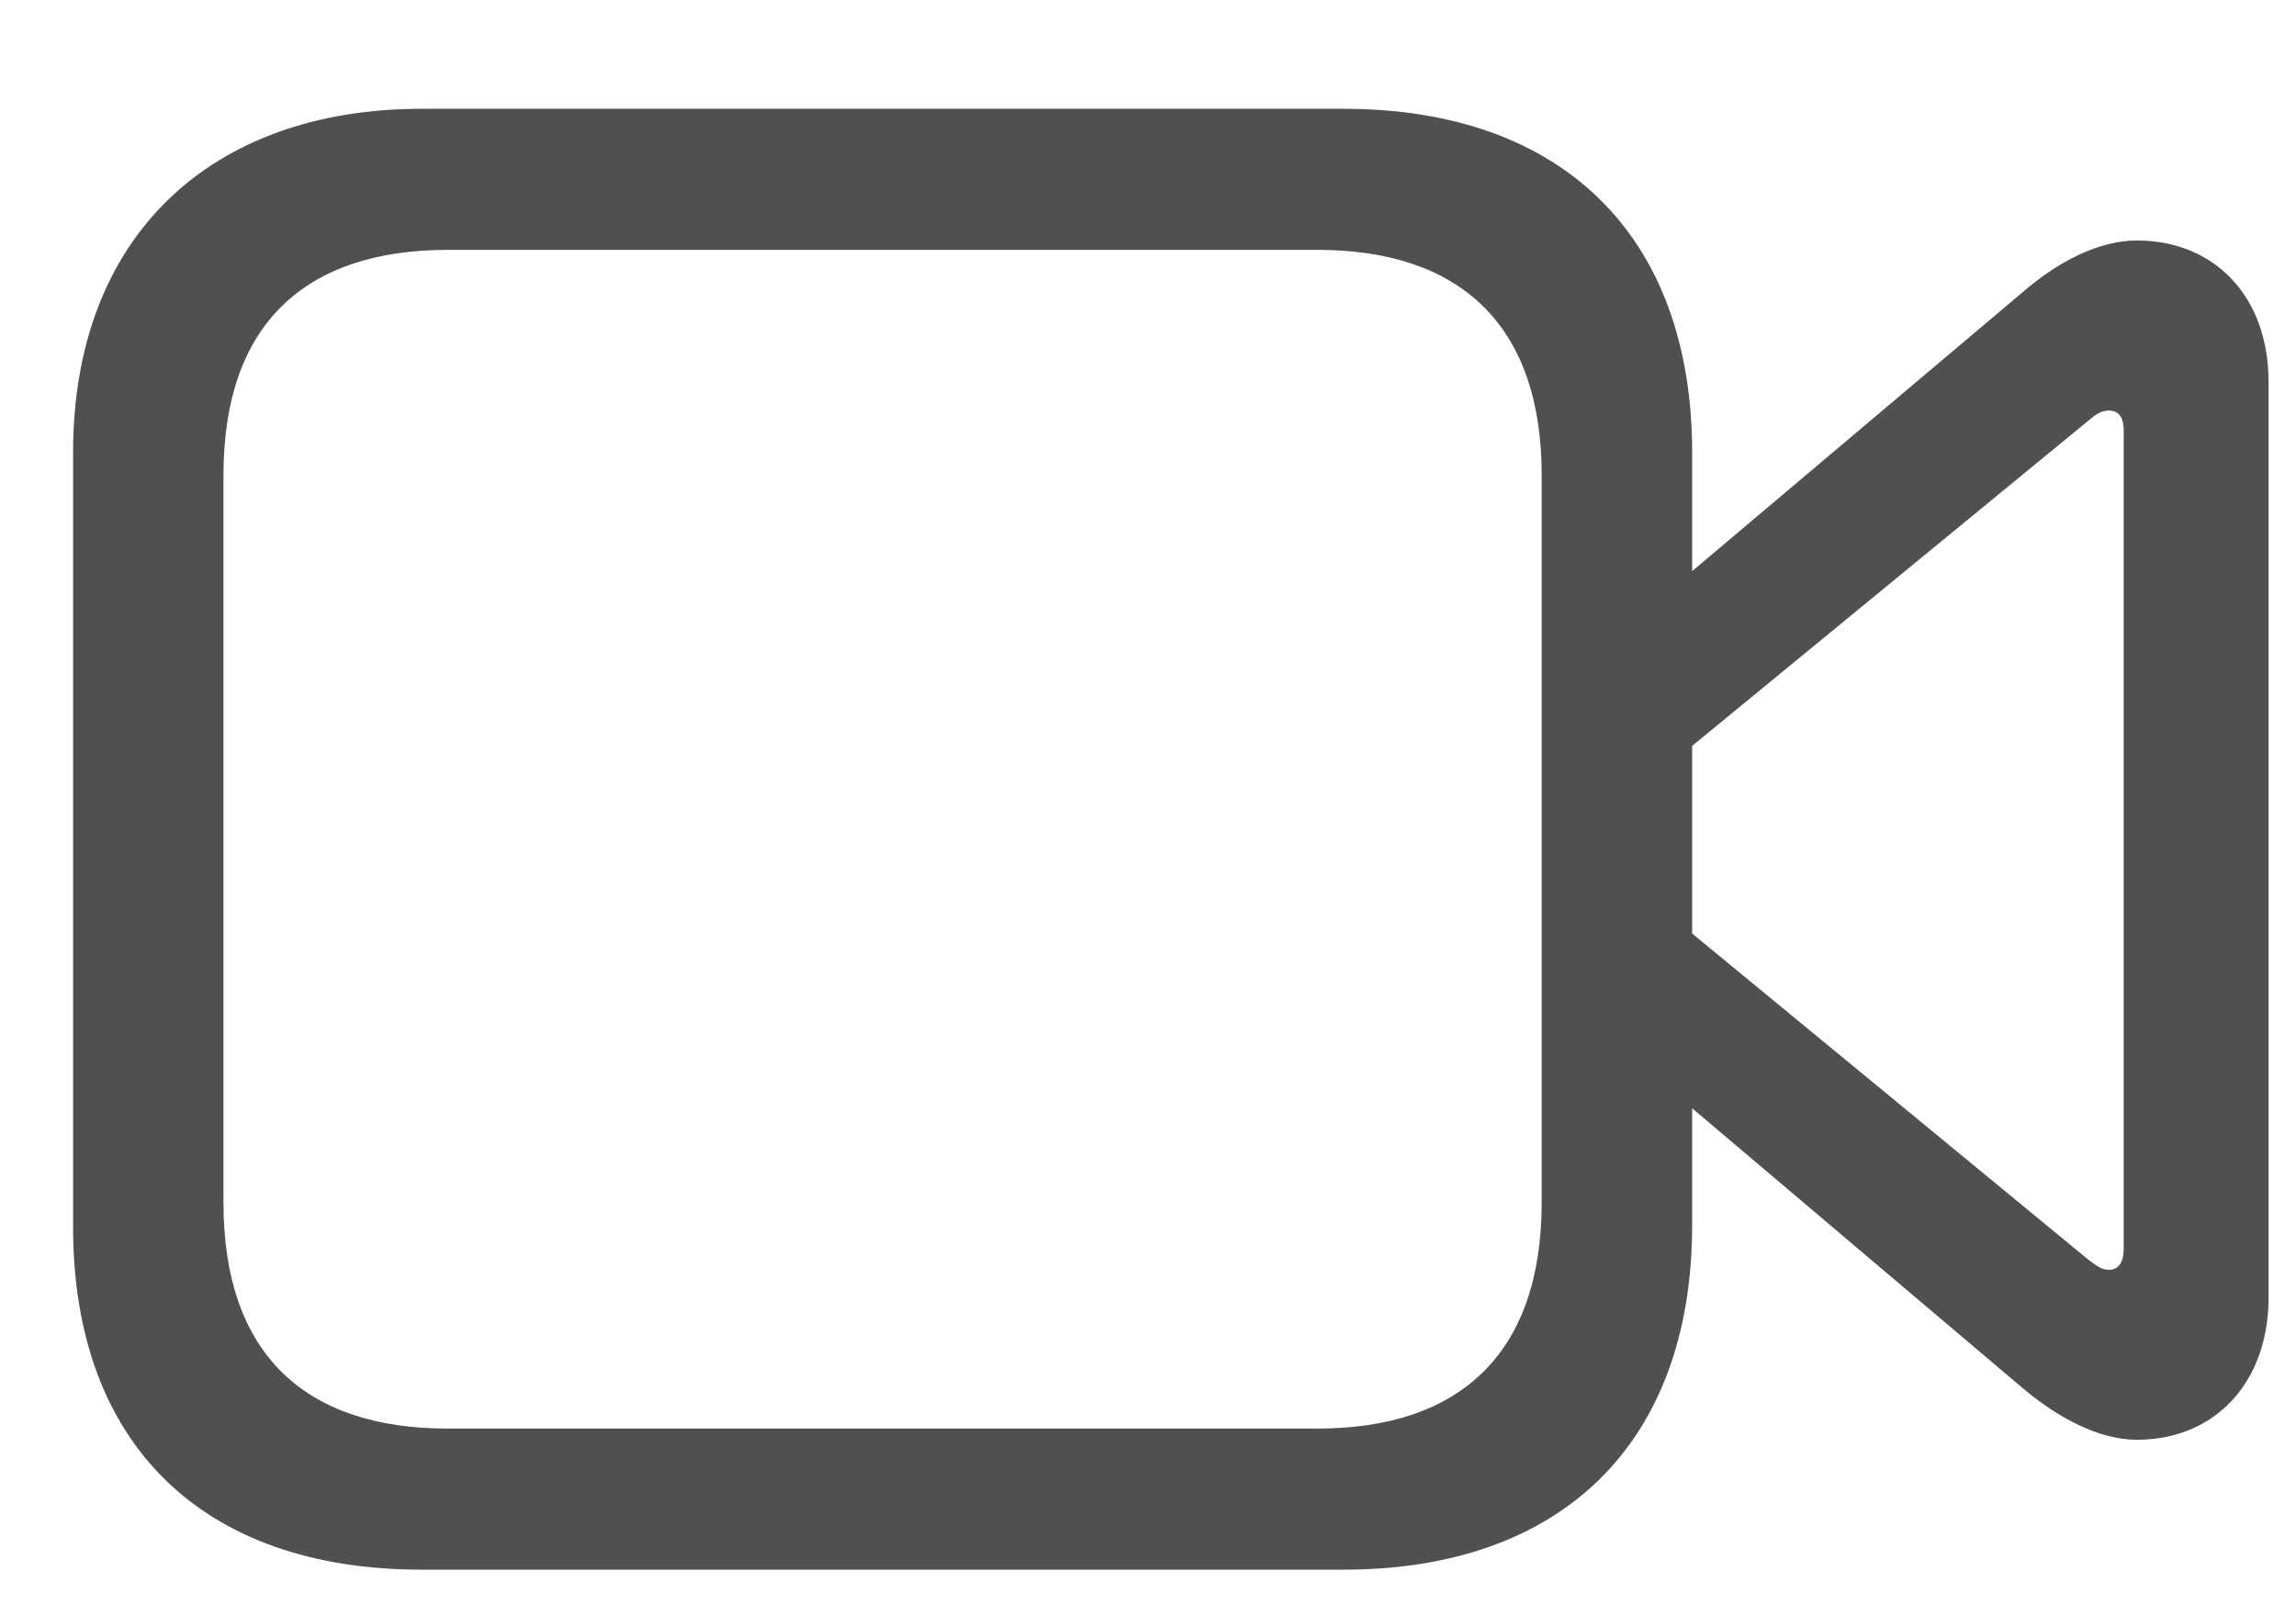
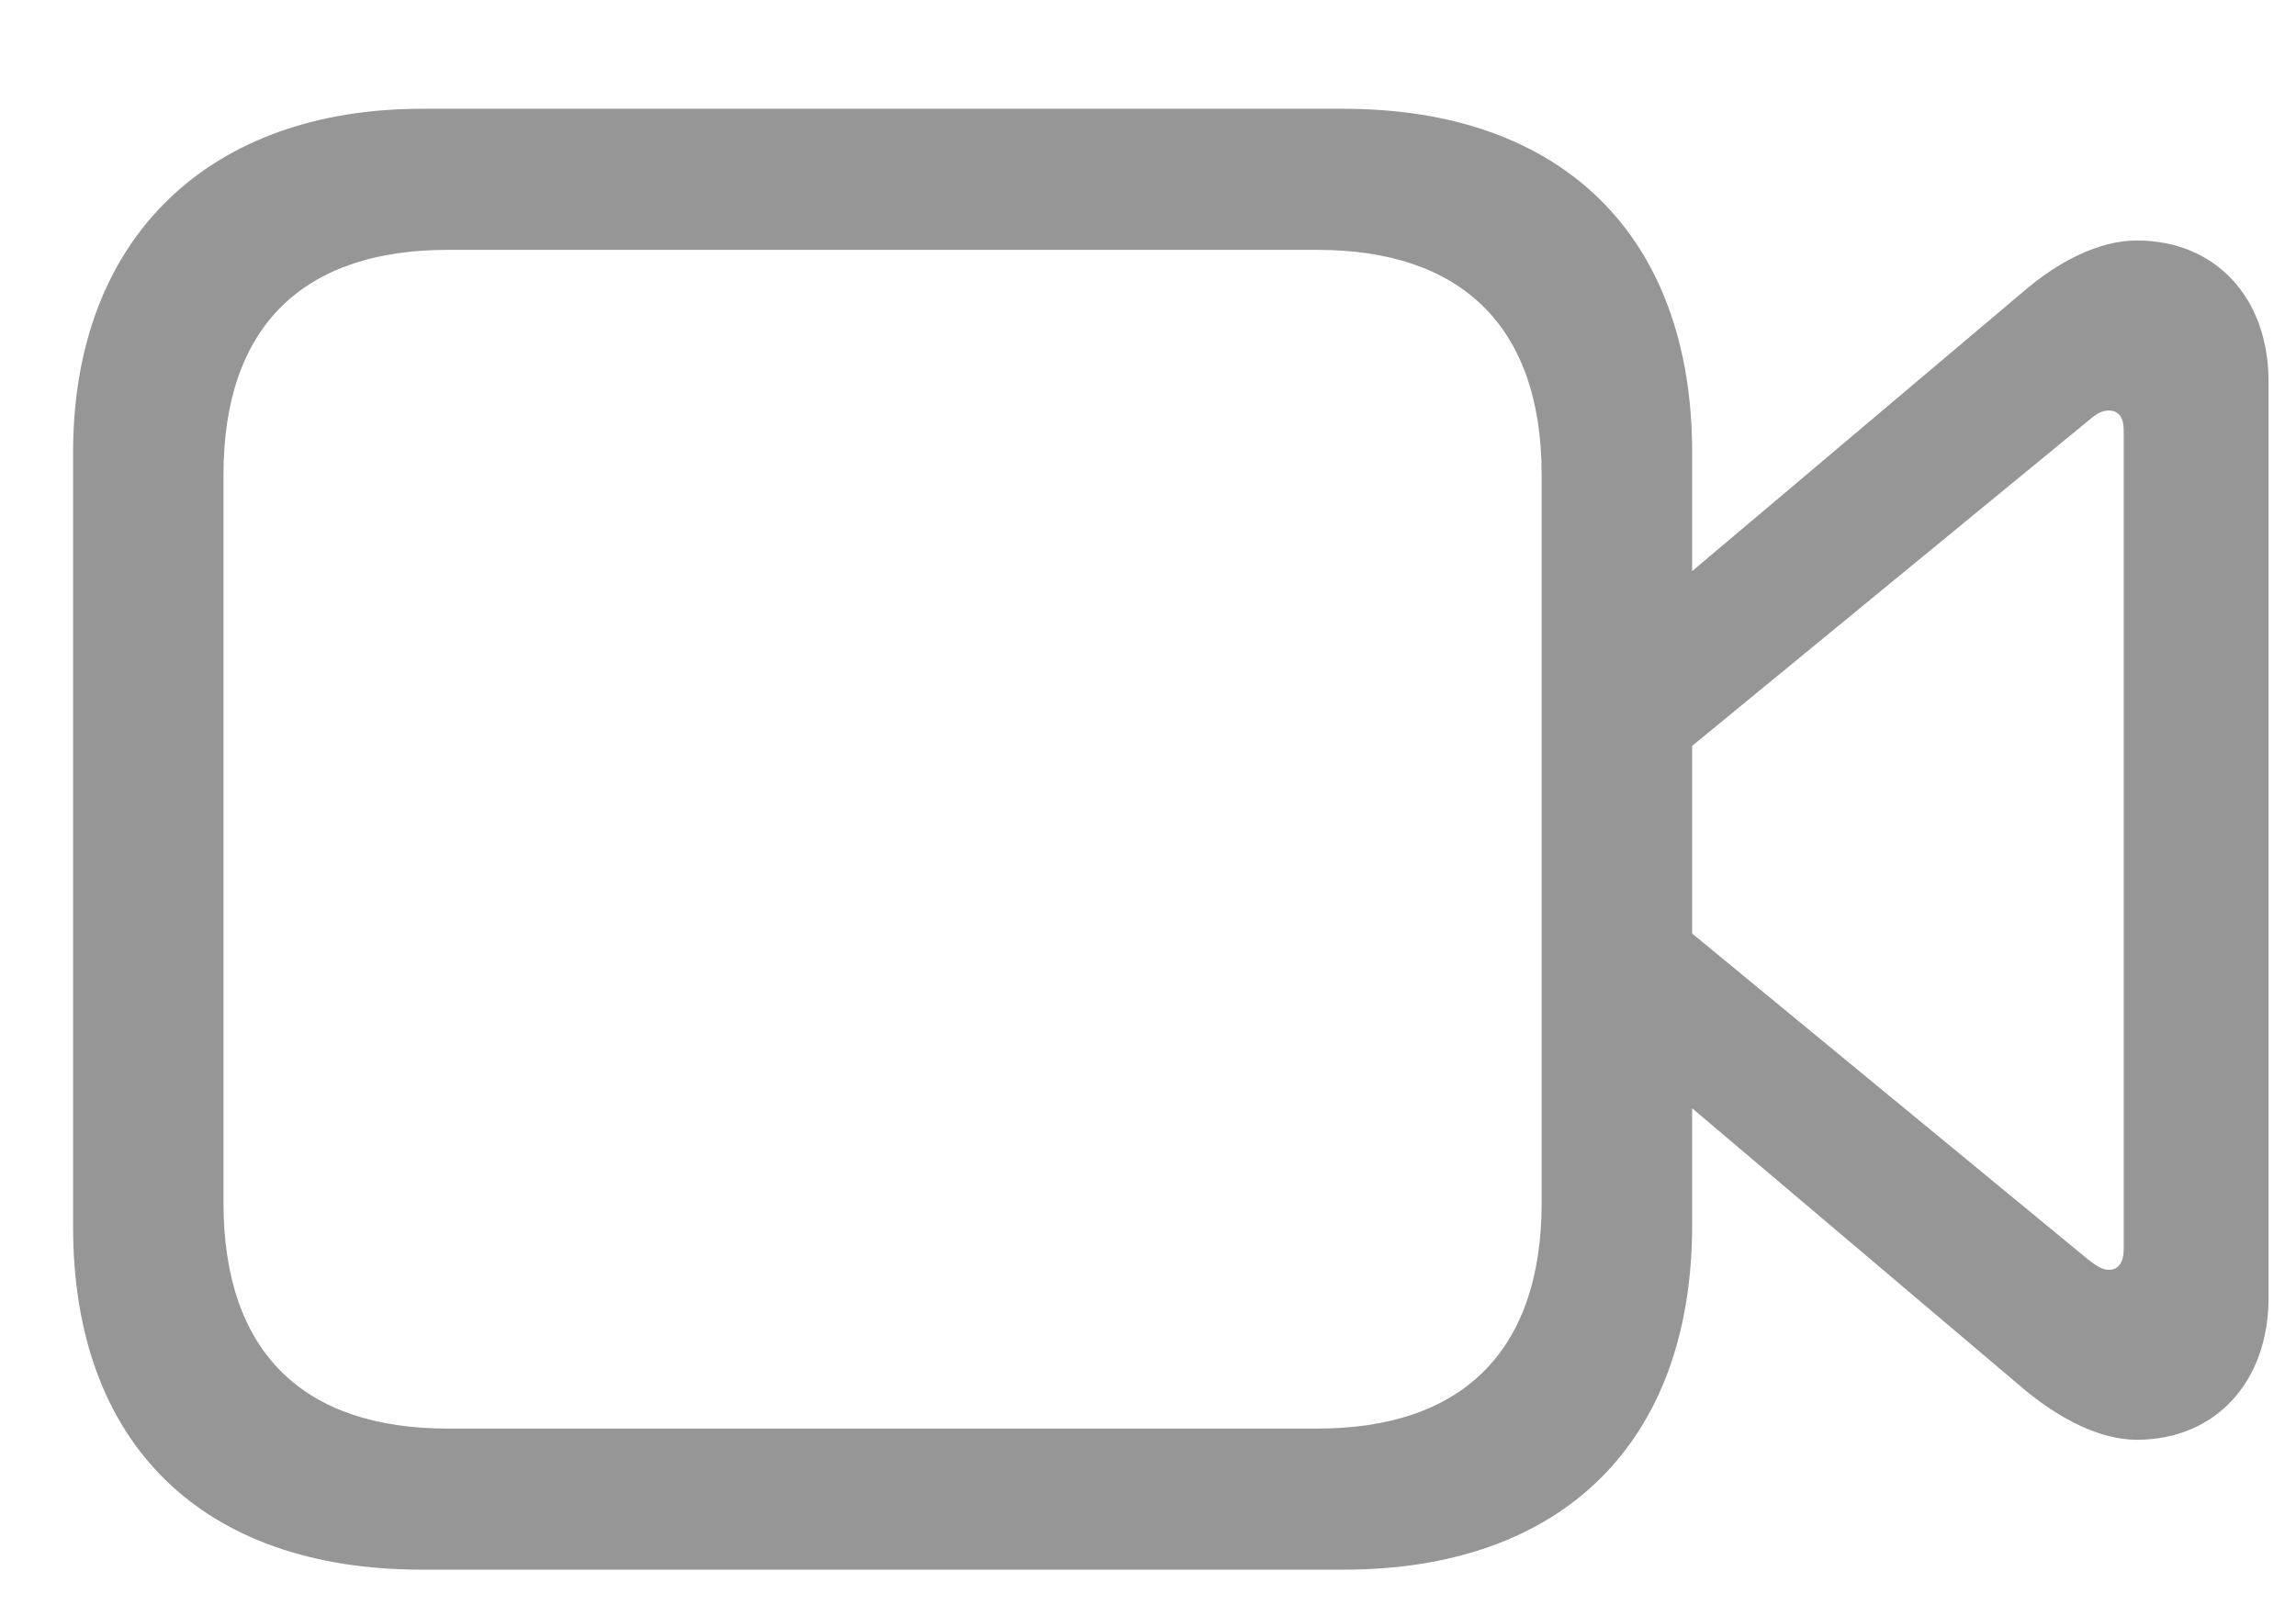
<svg xmlns="http://www.w3.org/2000/svg" width="27" height="19" viewBox="0 0 24 16" fill="none">
-   <path d="M4.406 15.967H14.045C16.33 15.967 17.688 14.639 17.688 12.363V11.143L21.135 14.062C21.516 14.385 21.945 14.609 22.336 14.609C23.157 14.609 23.713 14.004 23.713 13.125V3.545C23.713 2.666 23.157 2.07 22.336 2.07C21.945 2.07 21.516 2.285 21.135 2.617L17.688 5.527V4.287C17.688 2.021 16.33 0.693 14.045 0.693H4.406C2.209 0.693 0.764 2.021 0.764 4.287V12.383C0.764 14.658 2.121 15.967 4.406 15.967ZM4.68 14.492C3.186 14.492 2.336 13.711 2.336 12.129V4.521C2.336 2.949 3.186 2.168 4.68 2.168H13.772C15.256 2.168 16.115 2.949 16.115 4.521V12.129C16.115 13.711 15.256 14.492 13.772 14.492H4.68ZM21.828 12.725L17.688 9.316V7.354L21.828 3.955C21.907 3.887 21.965 3.848 22.043 3.848C22.151 3.848 22.199 3.926 22.199 4.053V12.617C22.199 12.744 22.151 12.832 22.043 12.832C21.965 12.832 21.907 12.783 21.828 12.725Z" fill="#505050" />
+   <path d="M4.406 15.967H14.045C16.33 15.967 17.688 14.639 17.688 12.363V11.143L21.135 14.062C21.516 14.385 21.945 14.609 22.336 14.609C23.157 14.609 23.713 14.004 23.713 13.125V3.545C23.713 2.666 23.157 2.07 22.336 2.07C21.945 2.07 21.516 2.285 21.135 2.617L17.688 5.527V4.287C17.688 2.021 16.33 0.693 14.045 0.693H4.406C2.209 0.693 0.764 2.021 0.764 4.287V12.383C0.764 14.658 2.121 15.967 4.406 15.967ZM4.68 14.492C3.186 14.492 2.336 13.711 2.336 12.129V4.521C2.336 2.949 3.186 2.168 4.68 2.168H13.772C15.256 2.168 16.115 2.949 16.115 4.521V12.129C16.115 13.711 15.256 14.492 13.772 14.492H4.68ZM21.828 12.725L17.688 9.316V7.354L21.828 3.955C21.907 3.887 21.965 3.848 22.043 3.848C22.151 3.848 22.199 3.926 22.199 4.053V12.617C22.199 12.744 22.151 12.832 22.043 12.832C21.965 12.832 21.907 12.783 21.828 12.725Z" fill="#969696" />
</svg>
